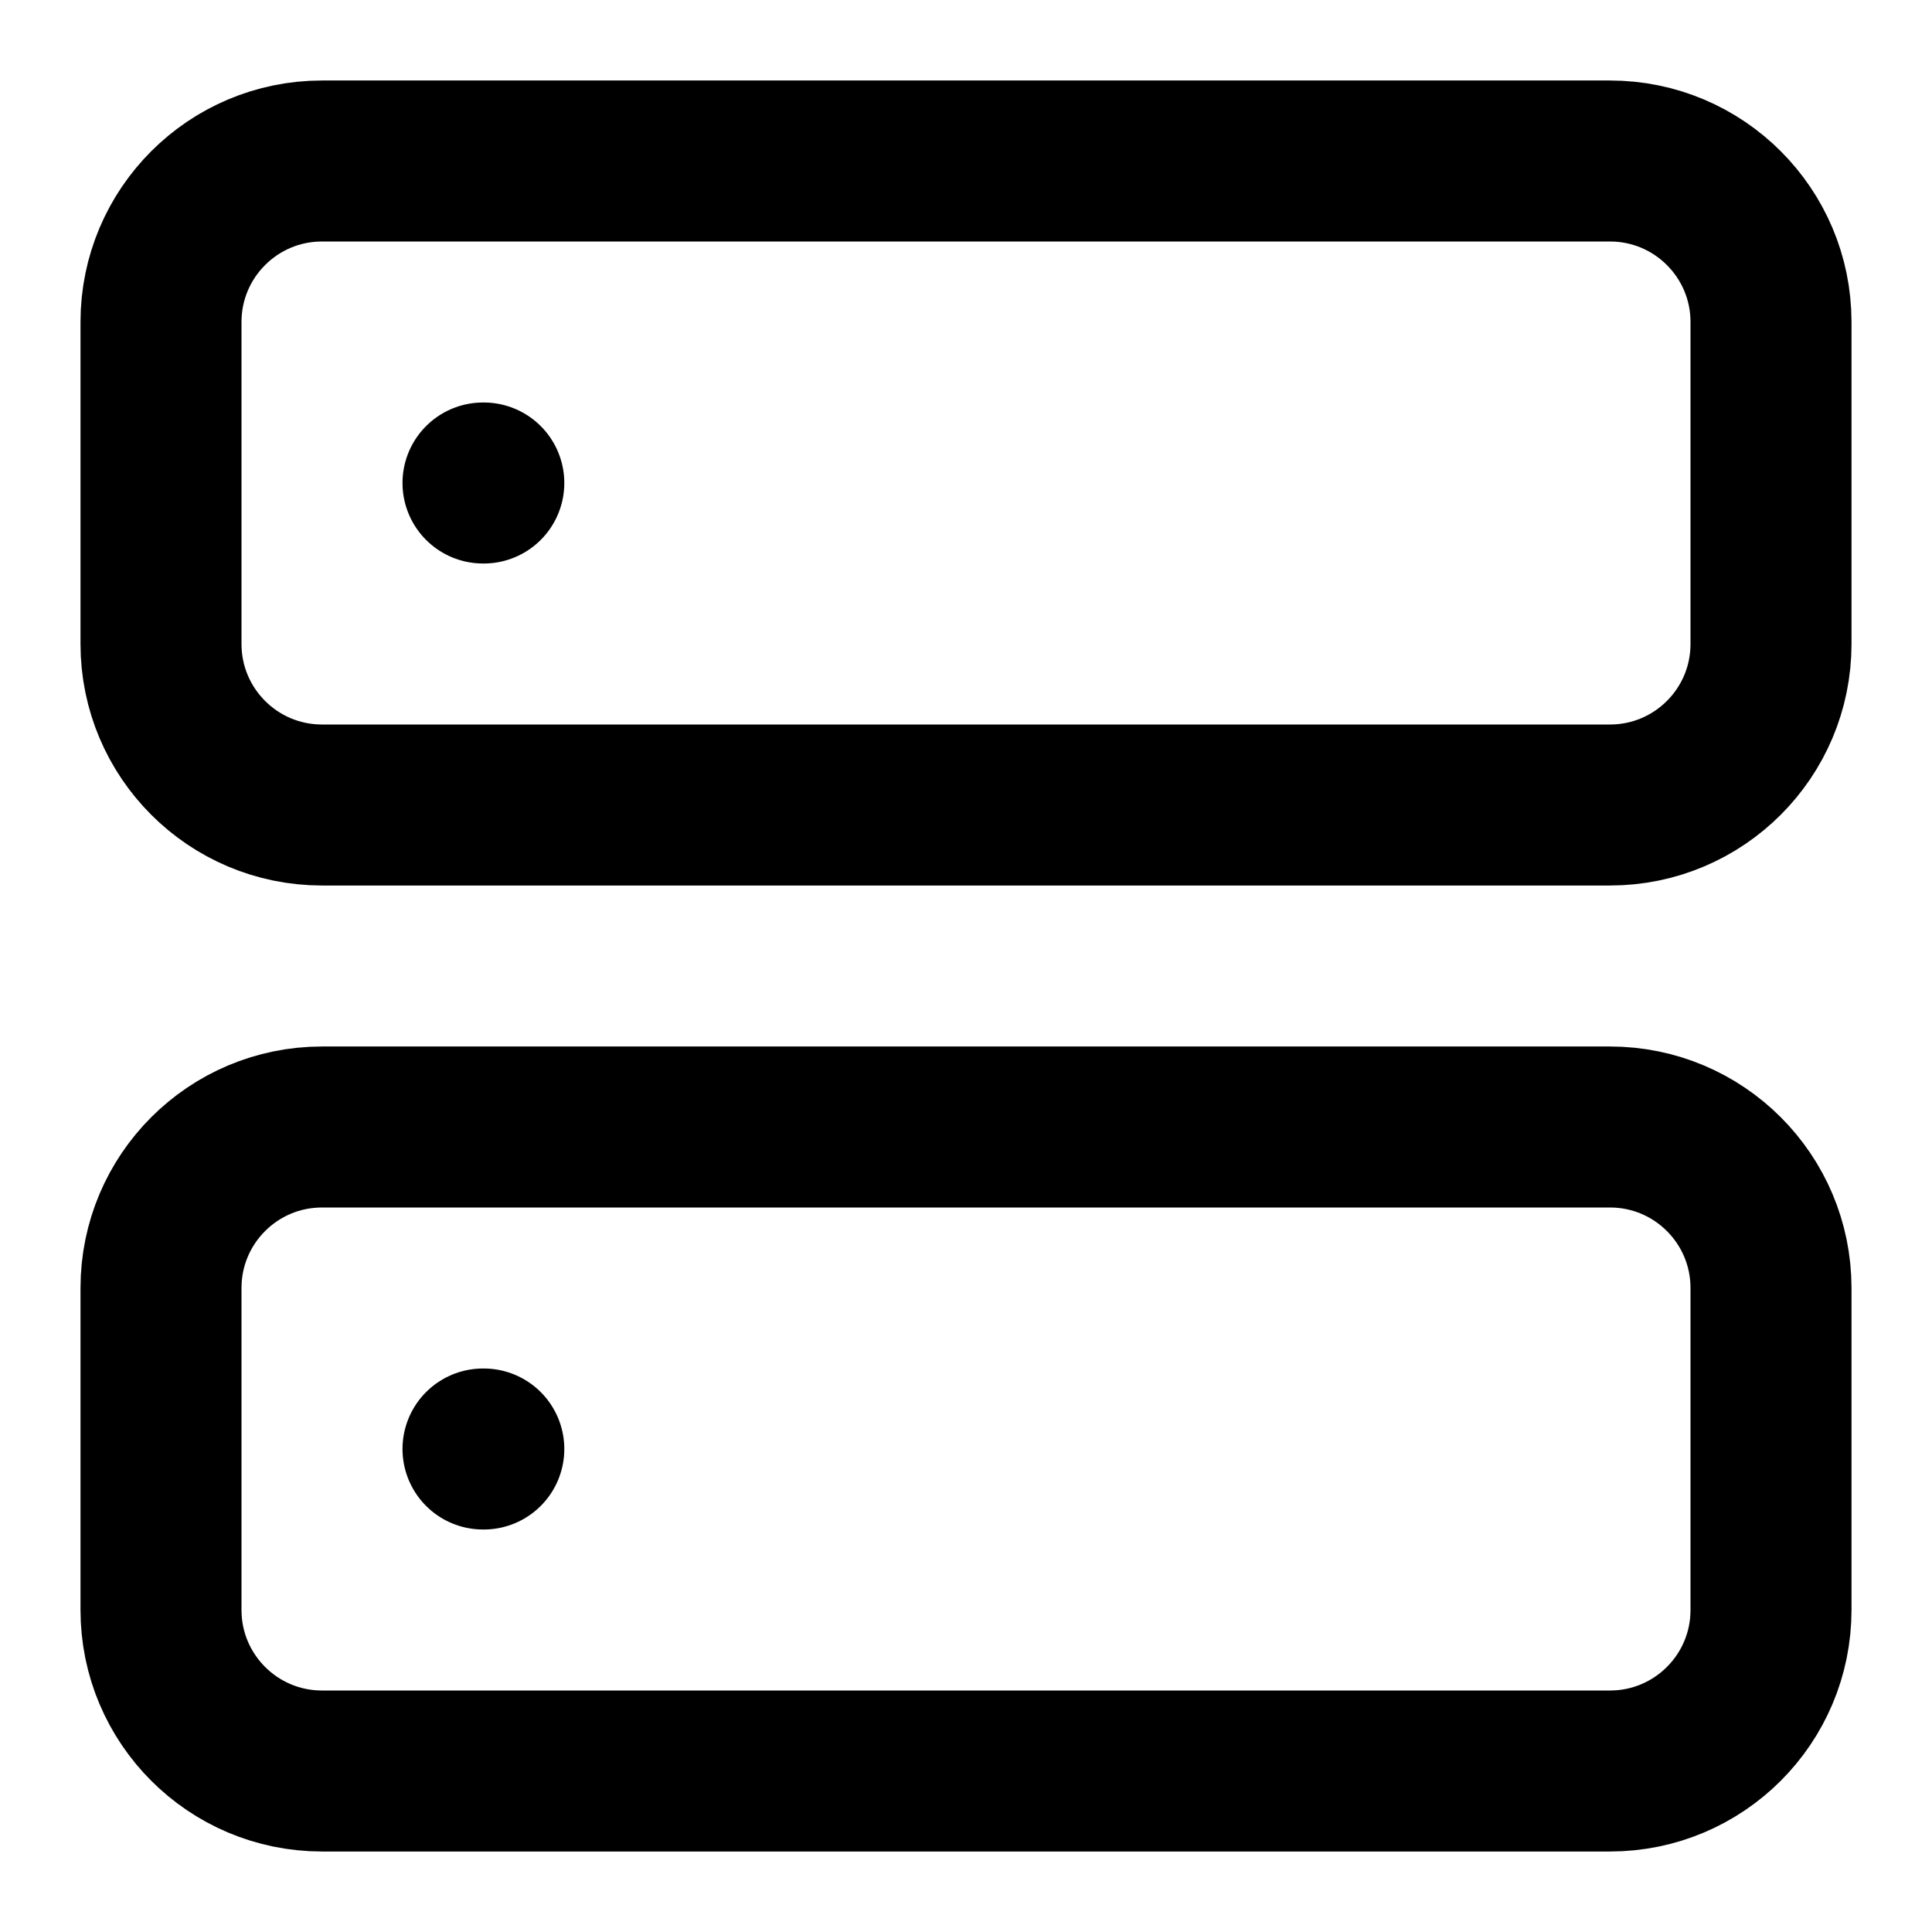
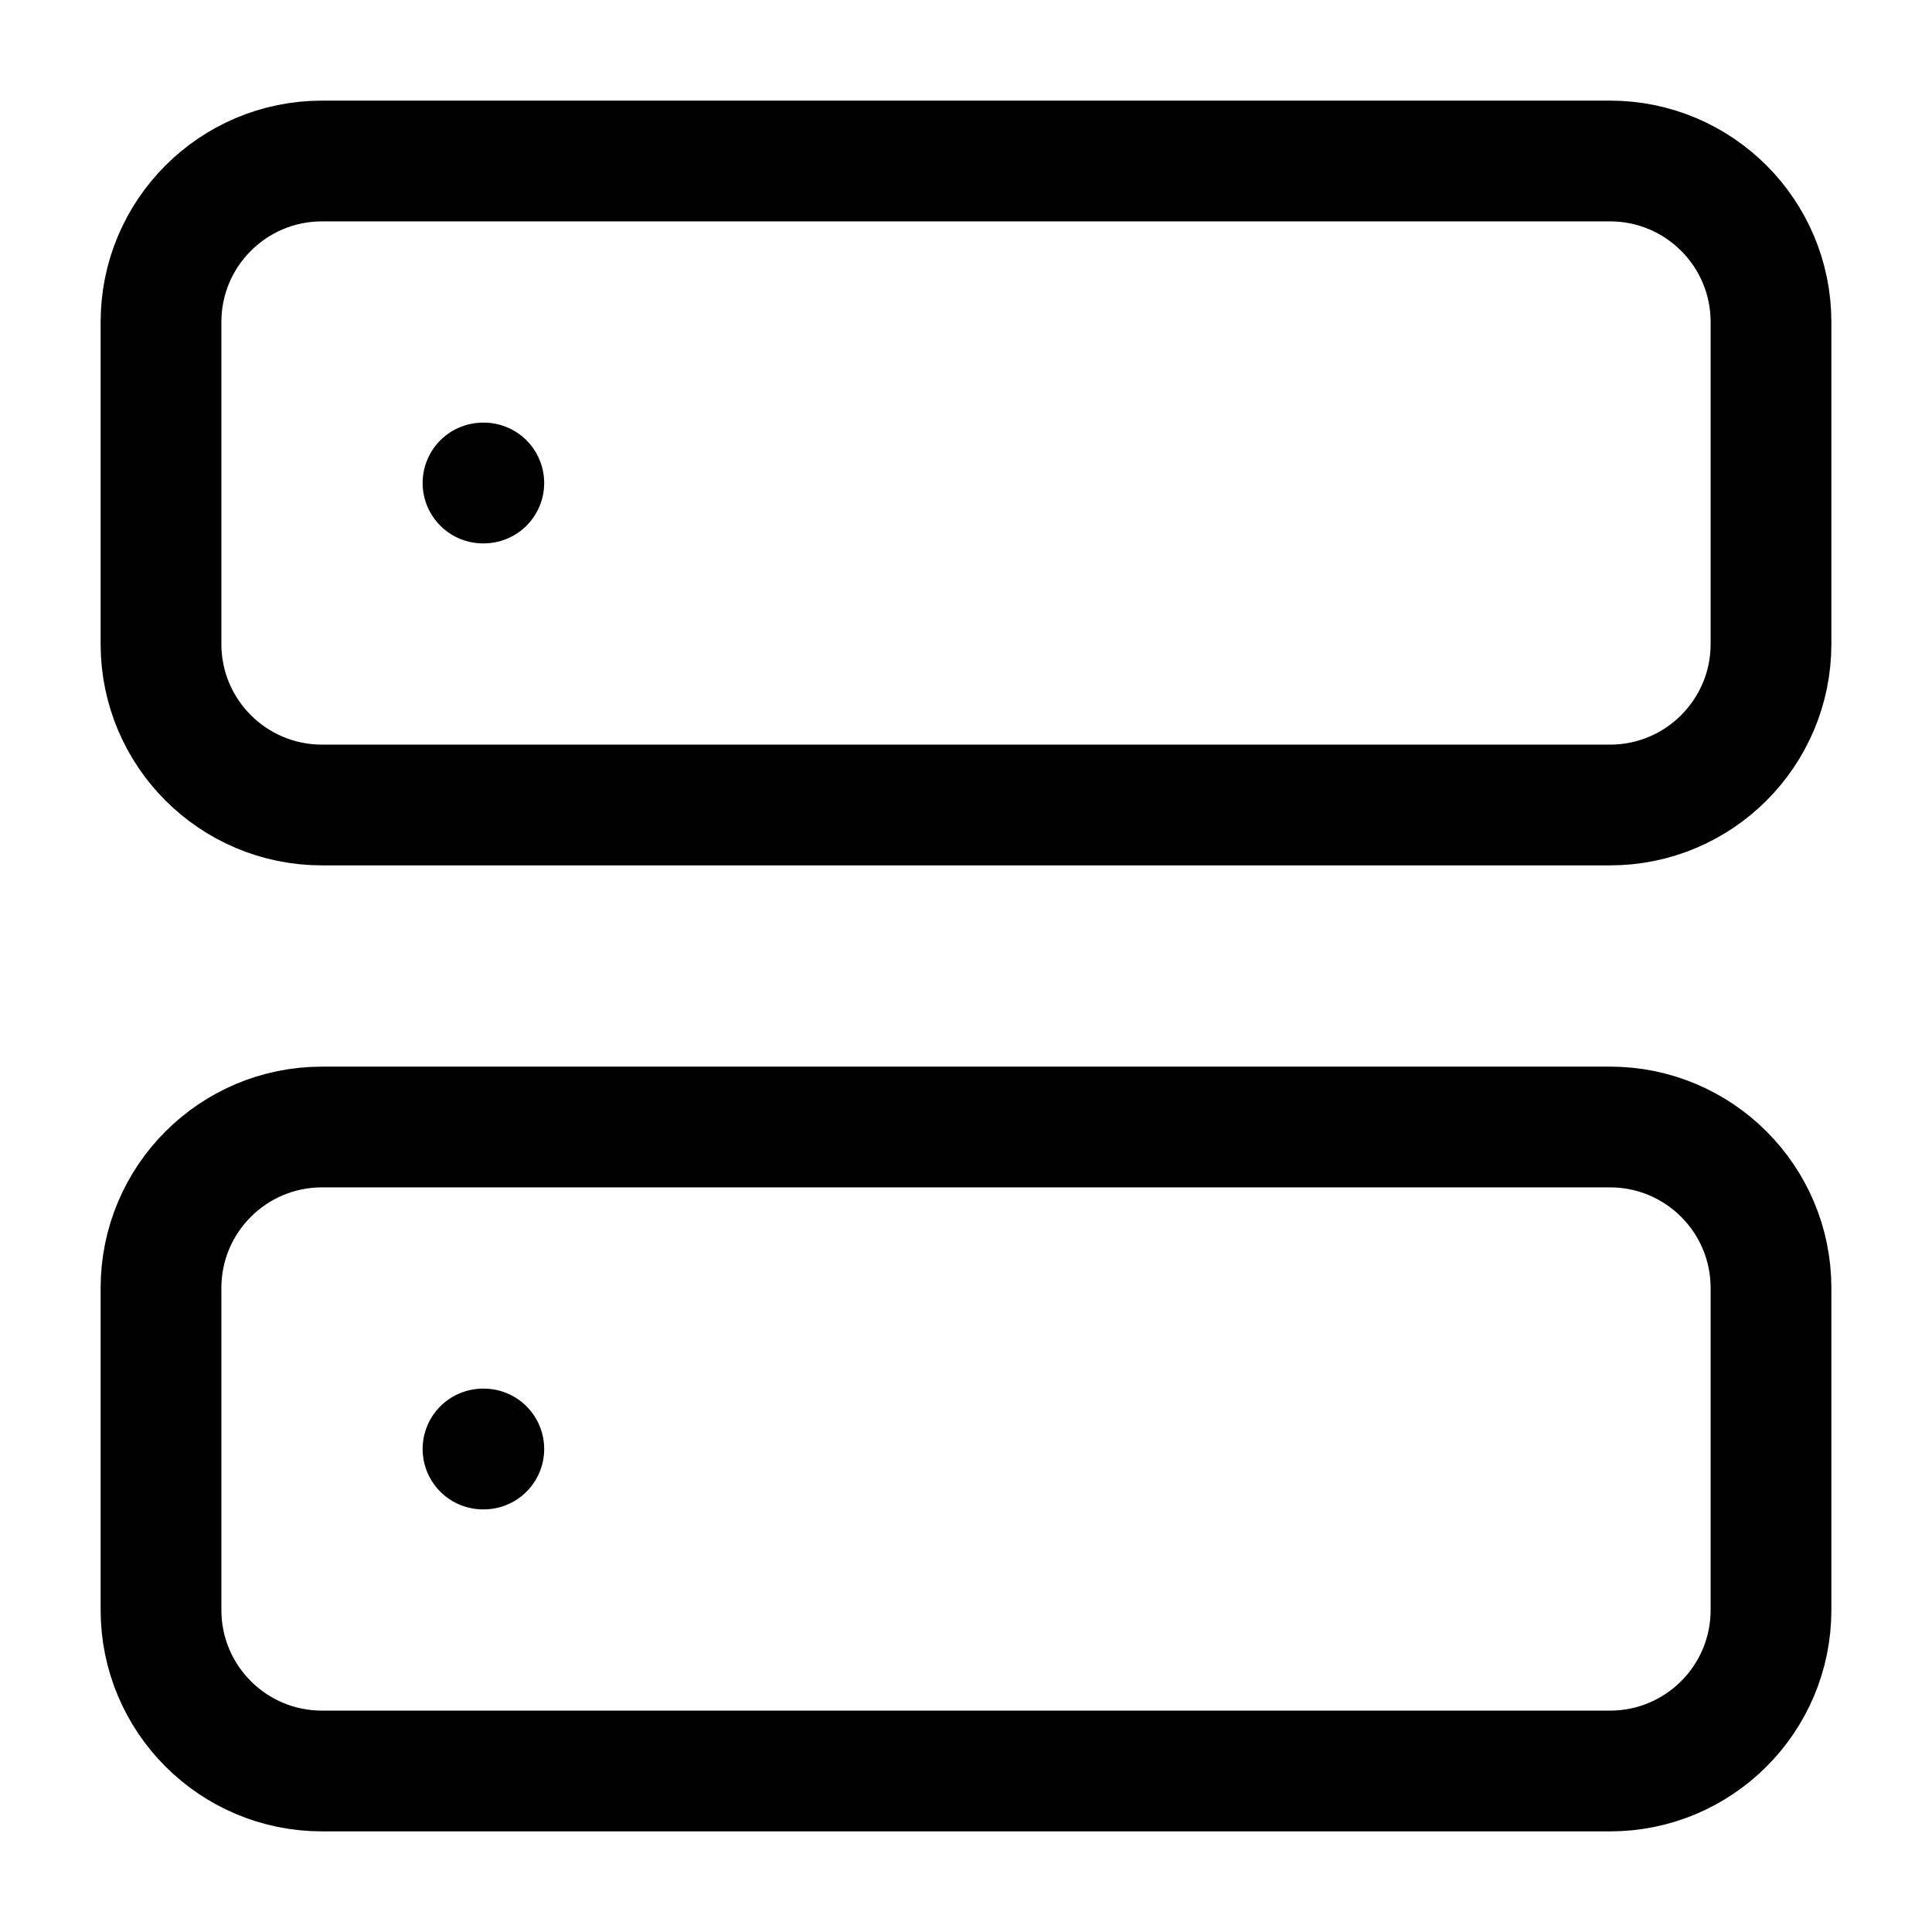
- <svg xmlns="http://www.w3.org/2000/svg" width="24" height="24" viewBox="0 0 24 24" fill="none" stroke="currentColor" stroke-width="2" stroke-linecap="round" stroke-linejoin="round">
+ <svg xmlns="http://www.w3.org/2000/svg" width="24" height="24" viewBox="0 0 24 24" fill="none" stroke="currentColor" stroke-width="1.5" stroke-linecap="round" stroke-linejoin="round">
  <rect width="20" height="8" x="2" y="2" rx="2" ry="2" />
  <rect width="20" height="8" x="2" y="14" rx="2" ry="2" />
  <line x1="6" x2="6.01" y1="6" y2="6" />
  <line x1="6" x2="6.01" y1="18" y2="18" />
</svg>
